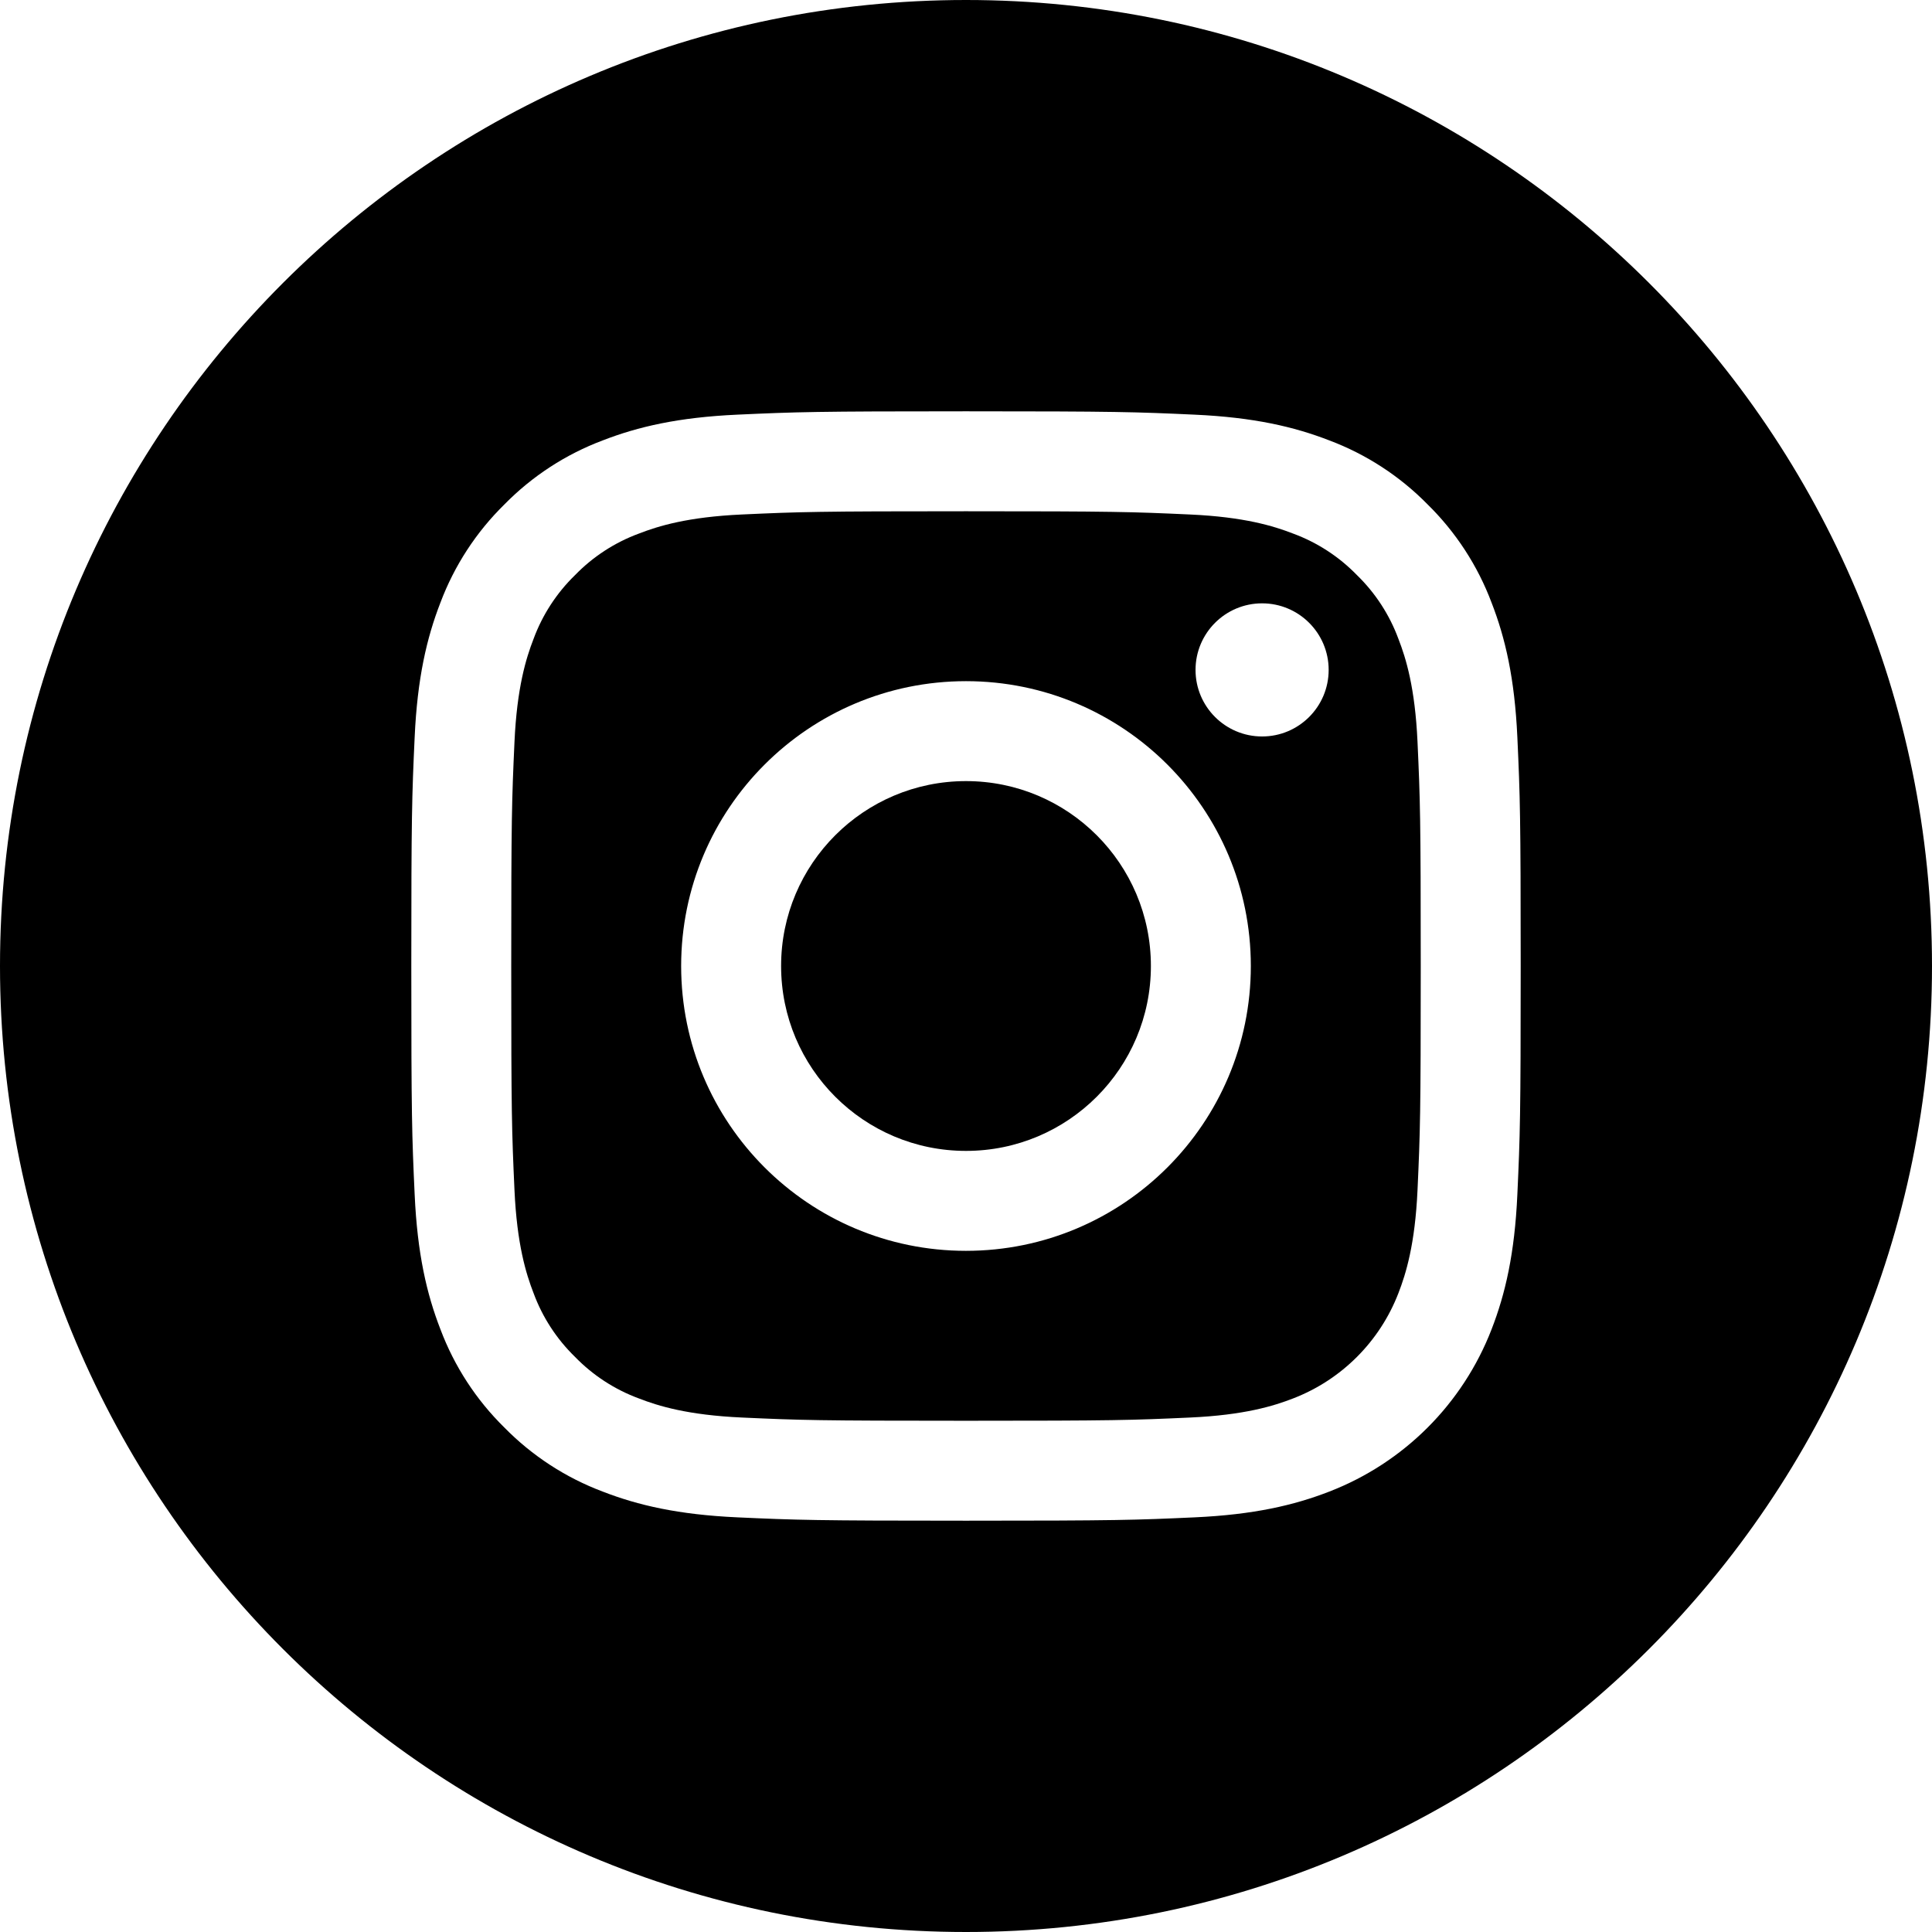
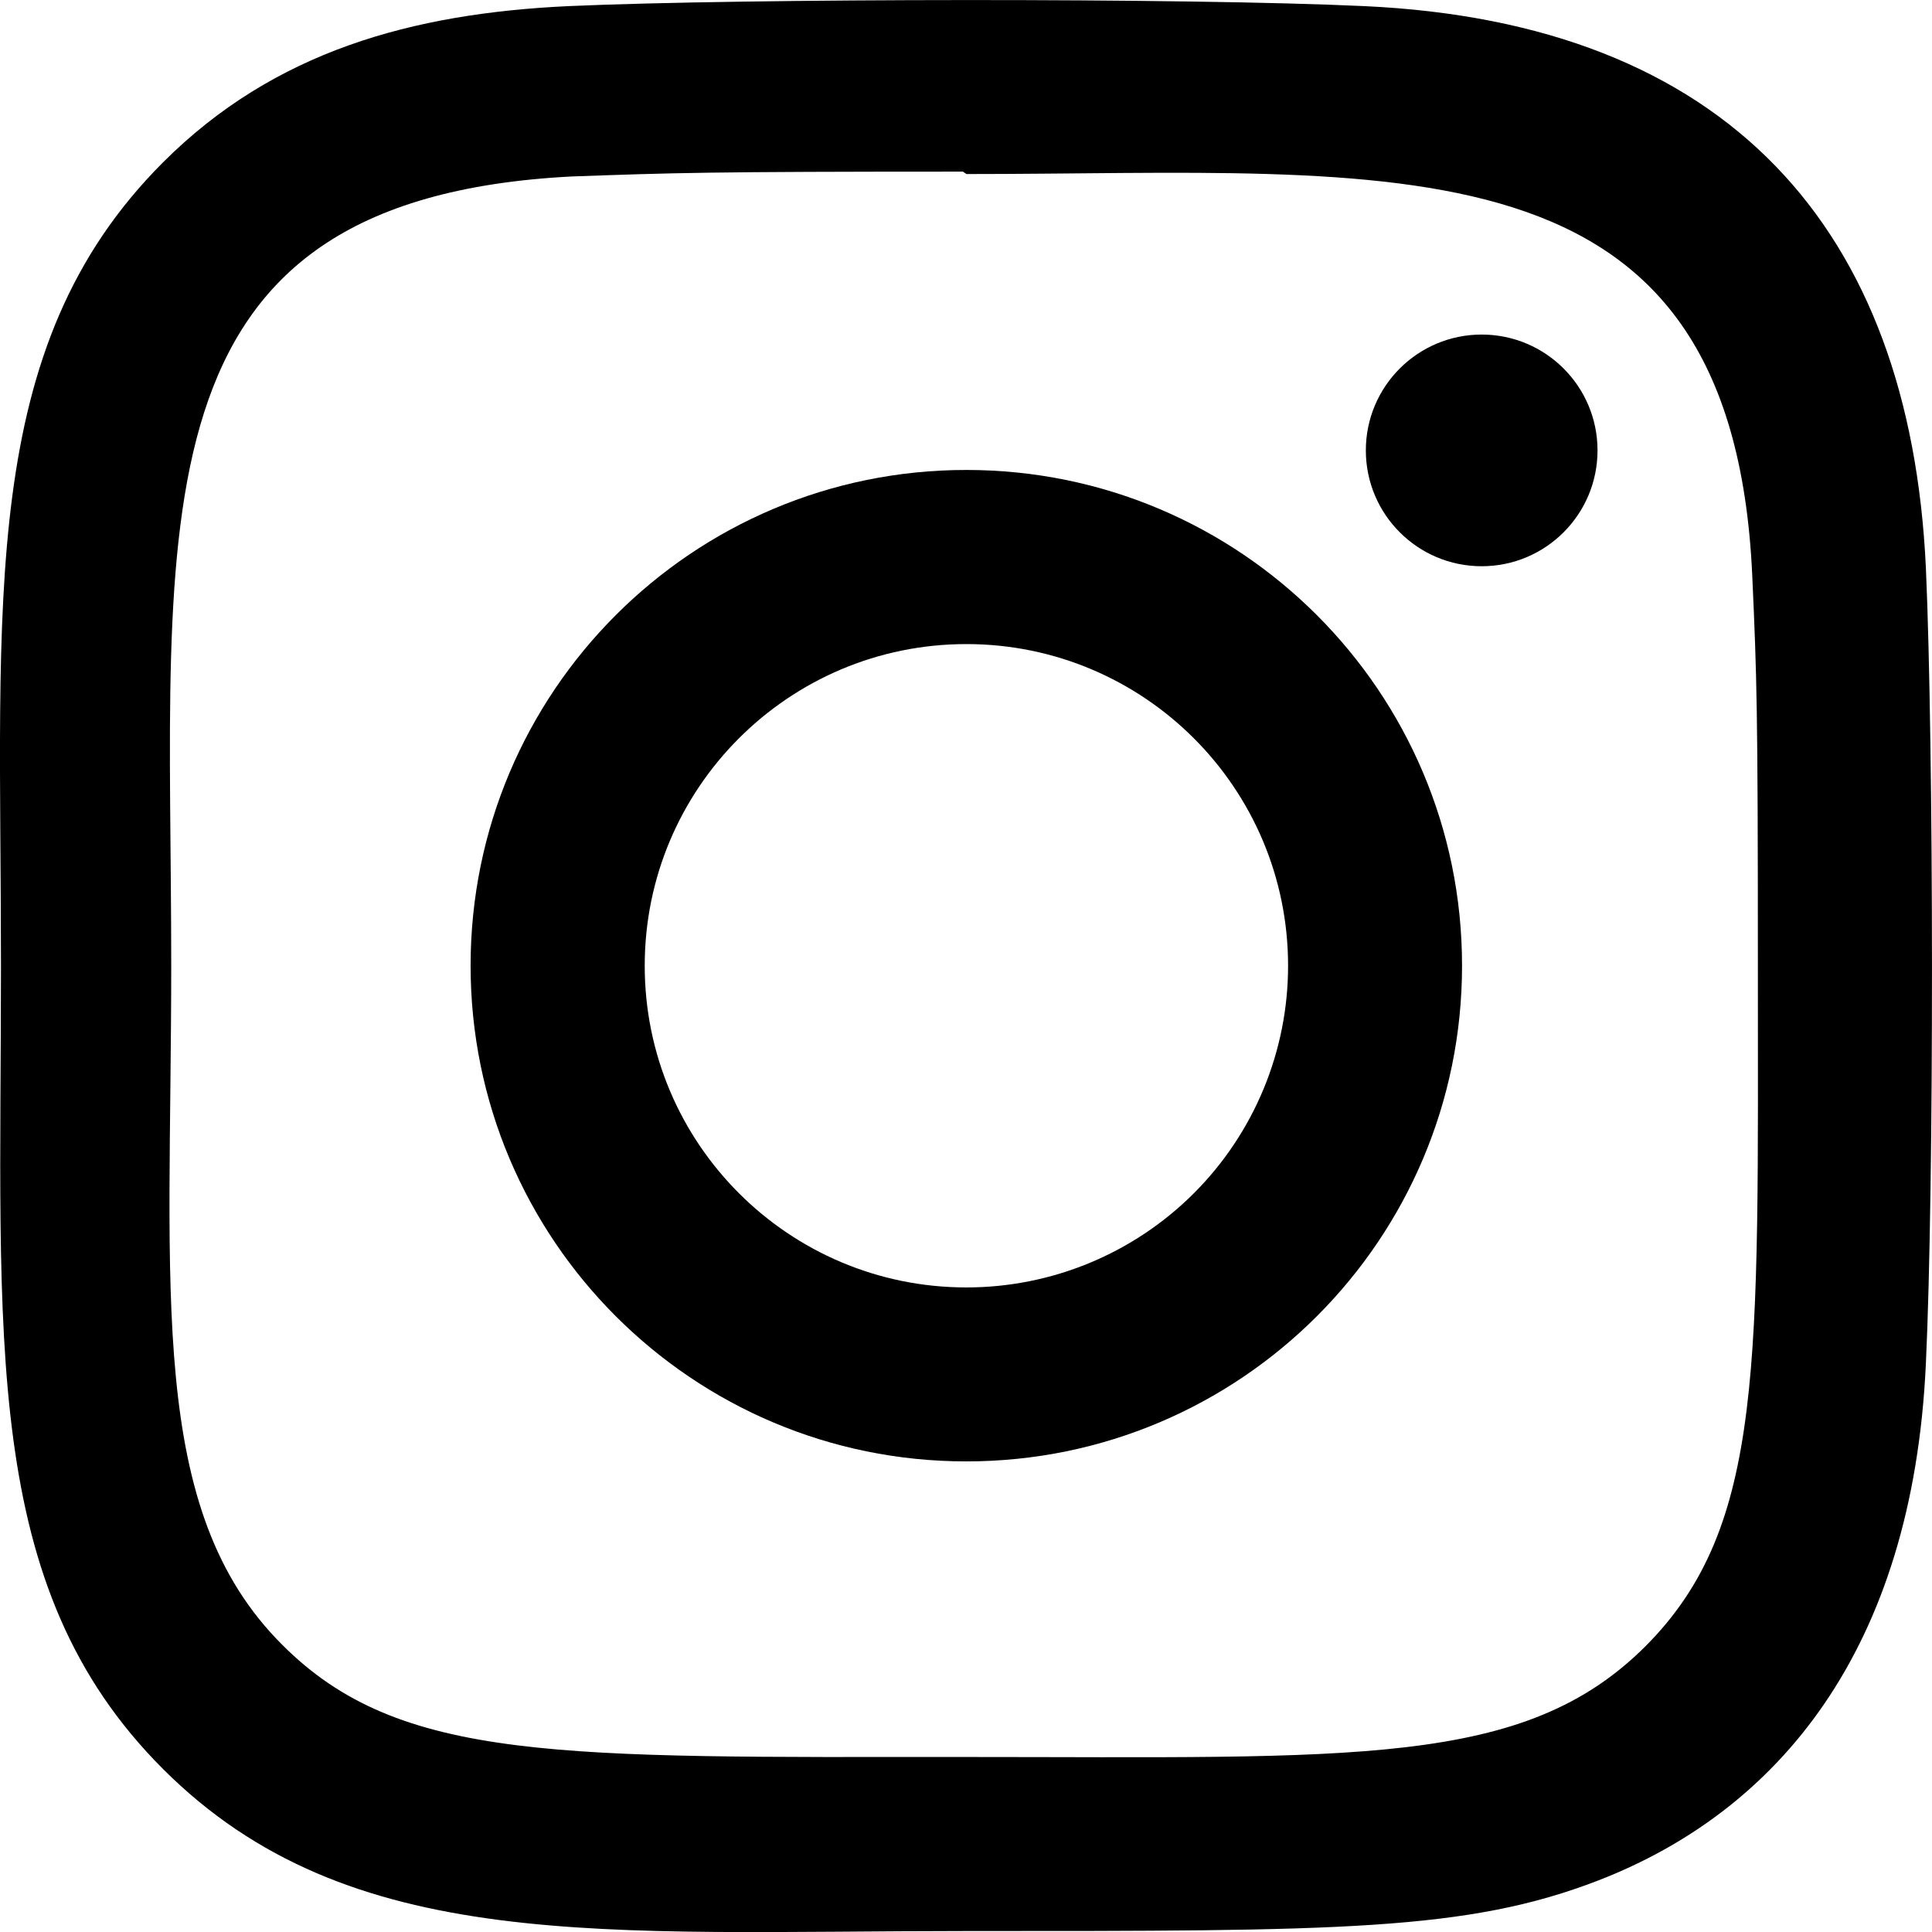
- <svg xmlns="http://www.w3.org/2000/svg" height="512pt" viewBox="0 0 512 512" width="512pt">
-   <path d="M305 256c0 27.063-21.938 49-49 49s-49-21.938-49-49 21.938-49 49-49 49 21.938 49 49zm0 0" />
-   <path d="M370.594 169.305a45.546 45.546 0 00-10.996-16.903 45.514 45.514 0 00-16.903-10.996c-5.18-2.011-12.96-4.406-27.293-5.058-15.504-.707-20.152-.86-59.402-.86-39.254 0-43.902.149-59.402.856-14.332.656-22.118 3.05-27.293 5.062a45.483 45.483 0 00-16.903 10.996 45.572 45.572 0 00-11 16.903c-2.011 5.18-4.406 12.965-5.058 27.297-.707 15.5-.86 20.148-.86 59.402 0 39.25.153 43.898.86 59.402.652 14.332 3.047 22.114 5.058 27.293a45.563 45.563 0 0010.996 16.903 45.514 45.514 0 0016.903 10.996c5.18 2.015 12.965 4.41 27.297 5.062 15.5.707 20.144.856 59.398.856 39.258 0 43.906-.149 59.402-.856 14.332-.652 22.118-3.047 27.297-5.062a48.68 48.68 0 0027.899-27.899c2.011-5.18 4.406-12.96 5.062-27.293.707-15.504.856-20.152.856-59.402 0-39.254-.149-43.902-.856-59.402-.652-14.332-3.047-22.118-5.062-27.297zM256 331.485c-41.691 0-75.488-33.794-75.488-75.485s33.797-75.484 75.488-75.484c41.688 0 75.484 33.793 75.484 75.484S297.688 331.484 256 331.484zm78.469-136.313c-9.742 0-17.64-7.899-17.64-17.64s7.898-17.641 17.64-17.641 17.64 7.898 17.64 17.64c-.004 9.742-7.898 17.64-17.64 17.64zm0 0" />
-   <path d="M256 0C114.637 0 0 114.637 0 256s114.637 256 256 256 256-114.637 256-256S397.363 0 256 0zm146.113 316.605c-.71 15.649-3.199 26.333-6.832 35.684a75.164 75.164 0 01-42.992 42.992c-9.348 3.633-20.035 6.117-35.68 6.832-15.675.715-20.683.887-60.605.887-39.926 0-44.93-.172-60.61-.887-15.644-.715-26.331-3.199-35.68-6.832a72.018 72.018 0 01-26.038-16.957 72.044 72.044 0 01-16.953-26.035c-3.633-9.348-6.121-20.035-6.832-35.68-.723-15.68-.891-20.687-.891-60.609s.168-44.93.887-60.605c.71-15.649 3.195-26.332 6.828-35.684a72.013 72.013 0 0116.96-26.035 72.003 72.003 0 0126.036-16.957c9.352-3.633 20.035-6.117 35.684-6.832C211.07 109.172 216.078 109 256 109s44.93.172 60.605.89c15.649.712 26.332 3.196 35.684 6.825a72.061 72.061 0 0126.04 16.96 72.027 72.027 0 0116.952 26.036c3.637 9.352 6.121 20.035 6.836 35.684.715 15.675.883 20.683.883 60.605s-.168 44.93-.887 60.605zm0 0" />
+ <svg xmlns="http://www.w3.org/2000/svg" height="512" viewBox="0 0 24 24" width="512">
+   <path d="M12.004 5.838a6.157 6.157 0 00-6.158 6.158 6.157 6.157 0 006.158 6.158 6.157 6.157 0 006.158-6.158 6.157 6.157 0 00-6.158-6.158zm0 10.155a3.996 3.996 0 113.997-3.997 3.995 3.995 0 01-3.997 3.997z" />
+   <path d="M16.948.076c-2.208-.103-7.677-.098-9.887 0-1.942.091-3.655.56-5.036 1.941C-.283 4.325.012 7.435.012 11.996c0 4.668-.26 7.706 2.013 9.979 2.317 2.316 5.472 2.013 9.979 2.013 4.624 0 6.22.003 7.855-.63 2.223-.863 3.901-2.85 4.065-6.419.104-2.209.098-7.677 0-9.887-.198-4.213-2.459-6.768-6.976-6.976zm3.495 20.372c-1.513 1.513-3.612 1.378-8.468 1.378-5 0-7.005.074-8.468-1.393-1.685-1.677-1.38-4.37-1.38-8.453 0-5.525-.567-9.504 4.978-9.788 1.274-.045 1.649-.06 4.856-.06l.045.03c5.329 0 9.51-.558 9.761 4.986.057 1.265.07 1.645.07 4.847-.001 4.942.093 6.959-1.394 8.453z" />
+   <circle cx="18.406" cy="5.595" r="1.439" />
</svg>
